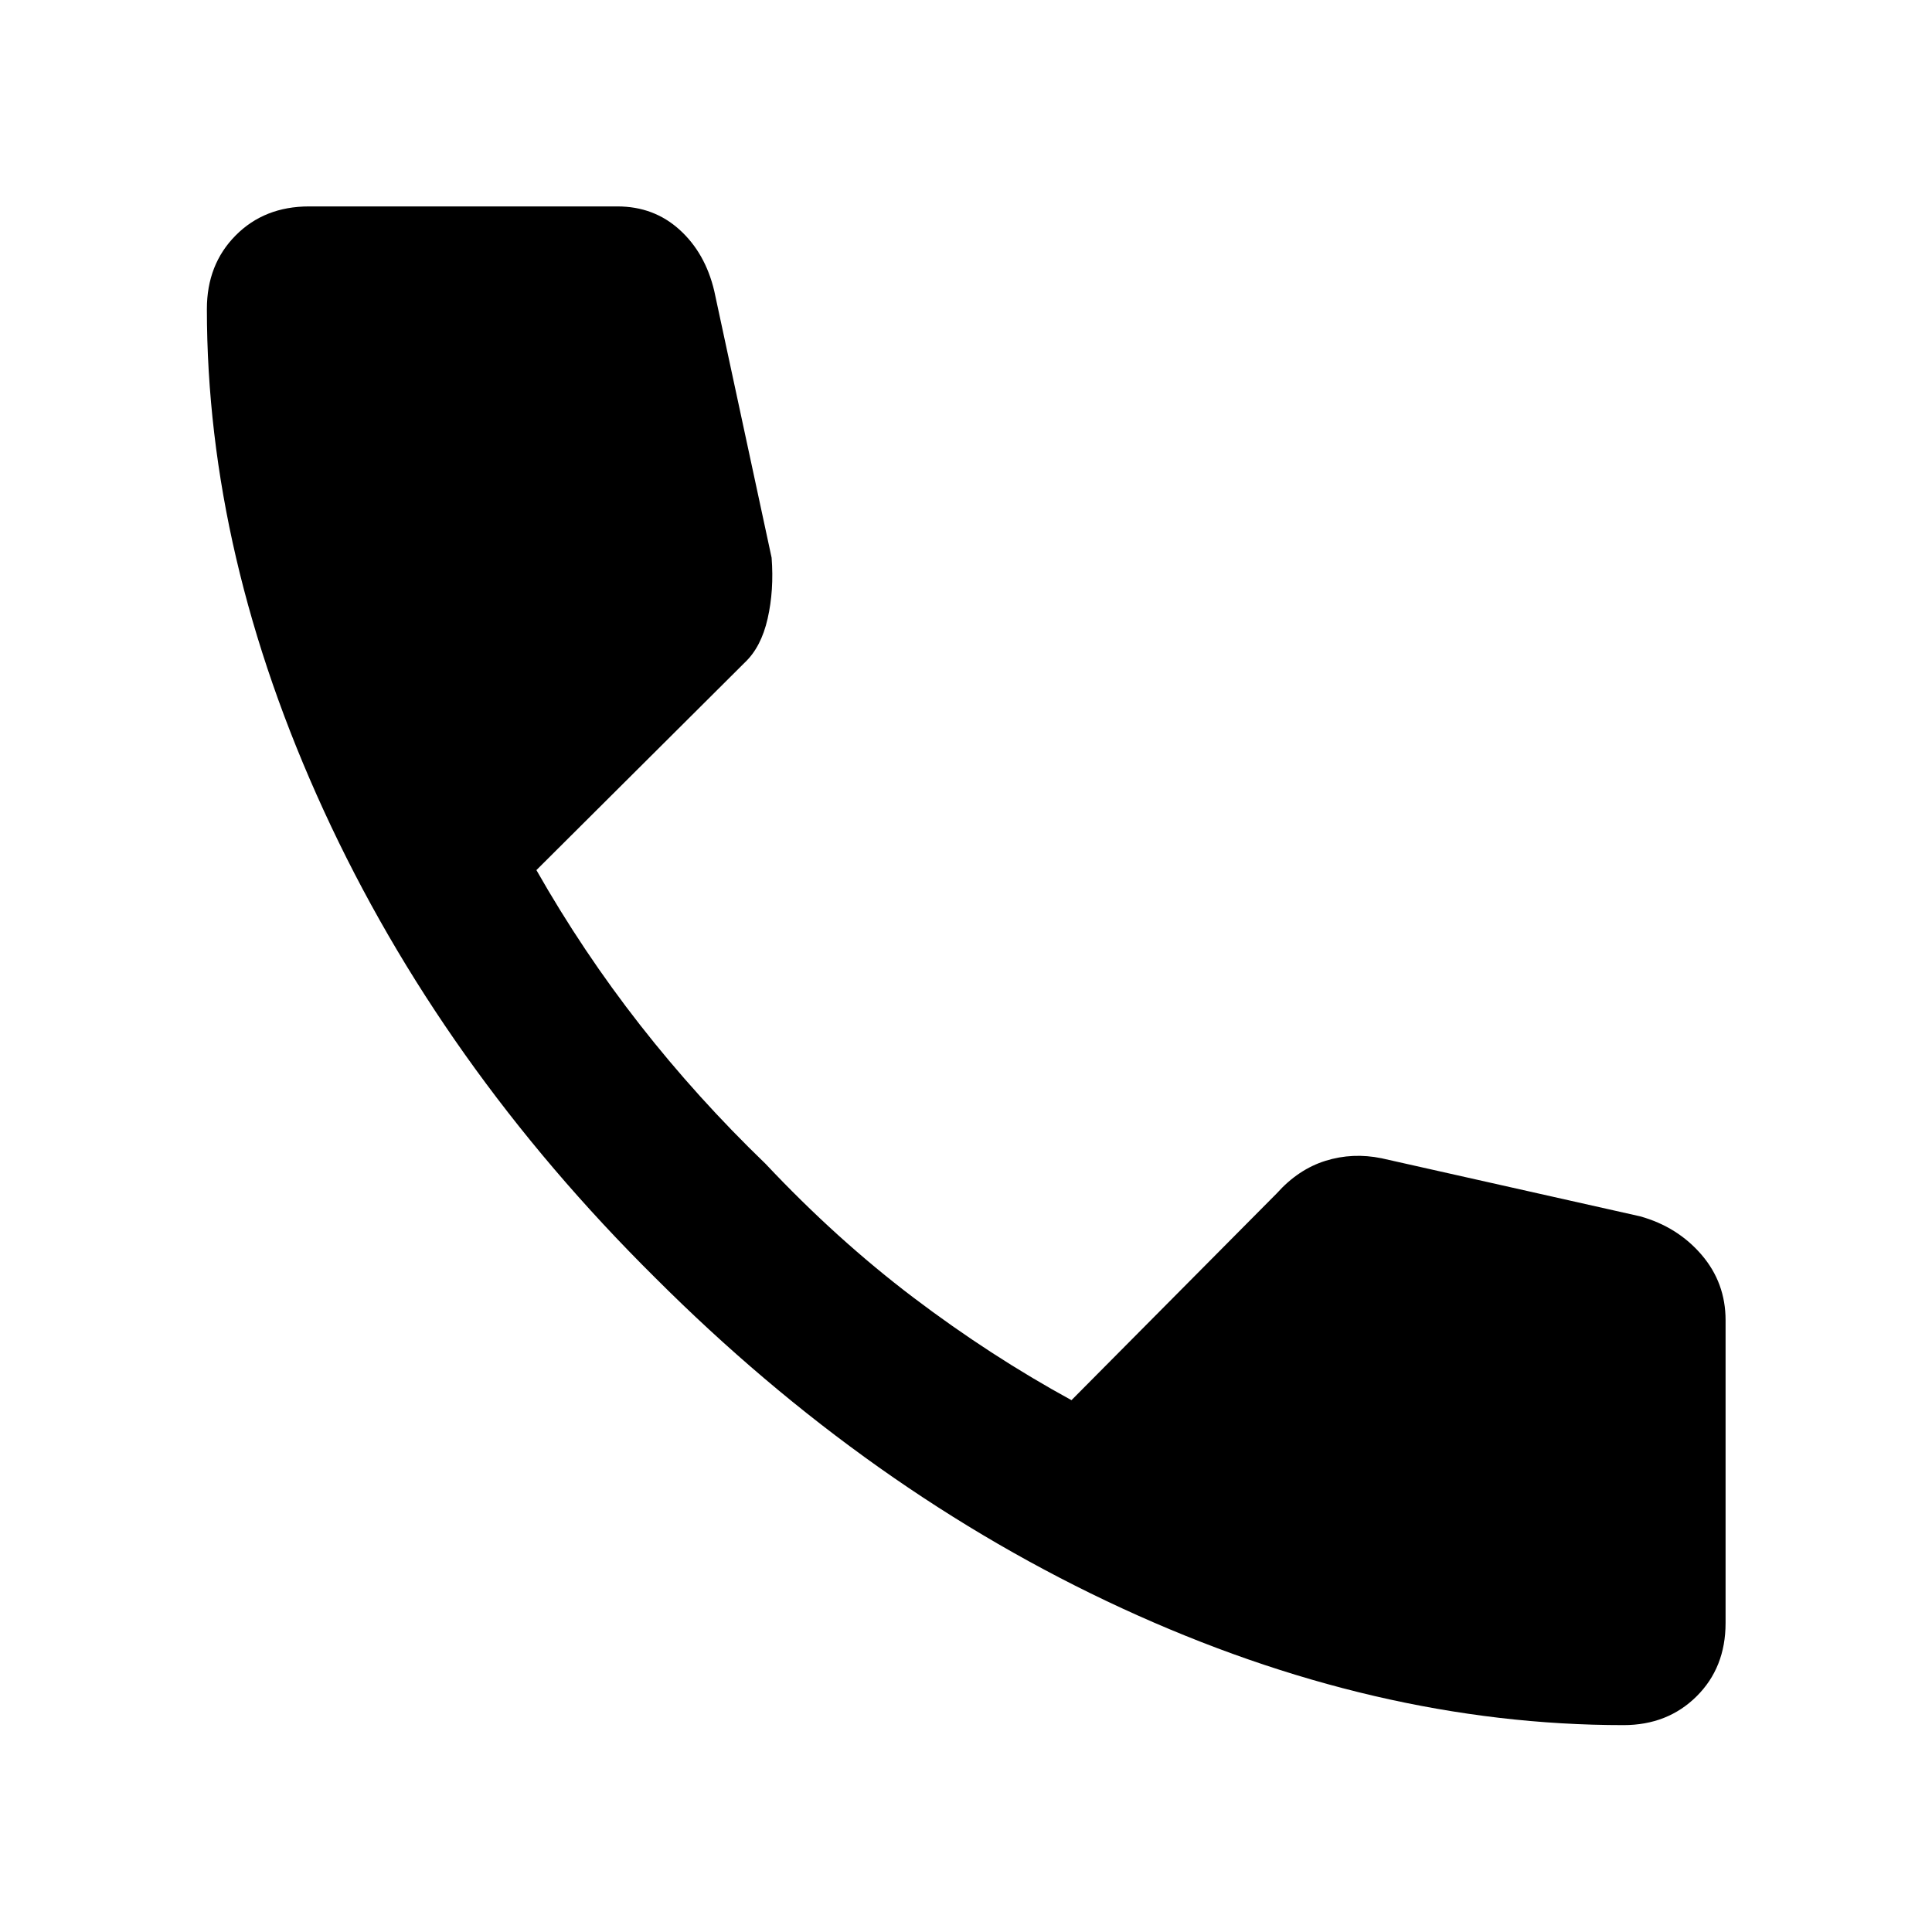
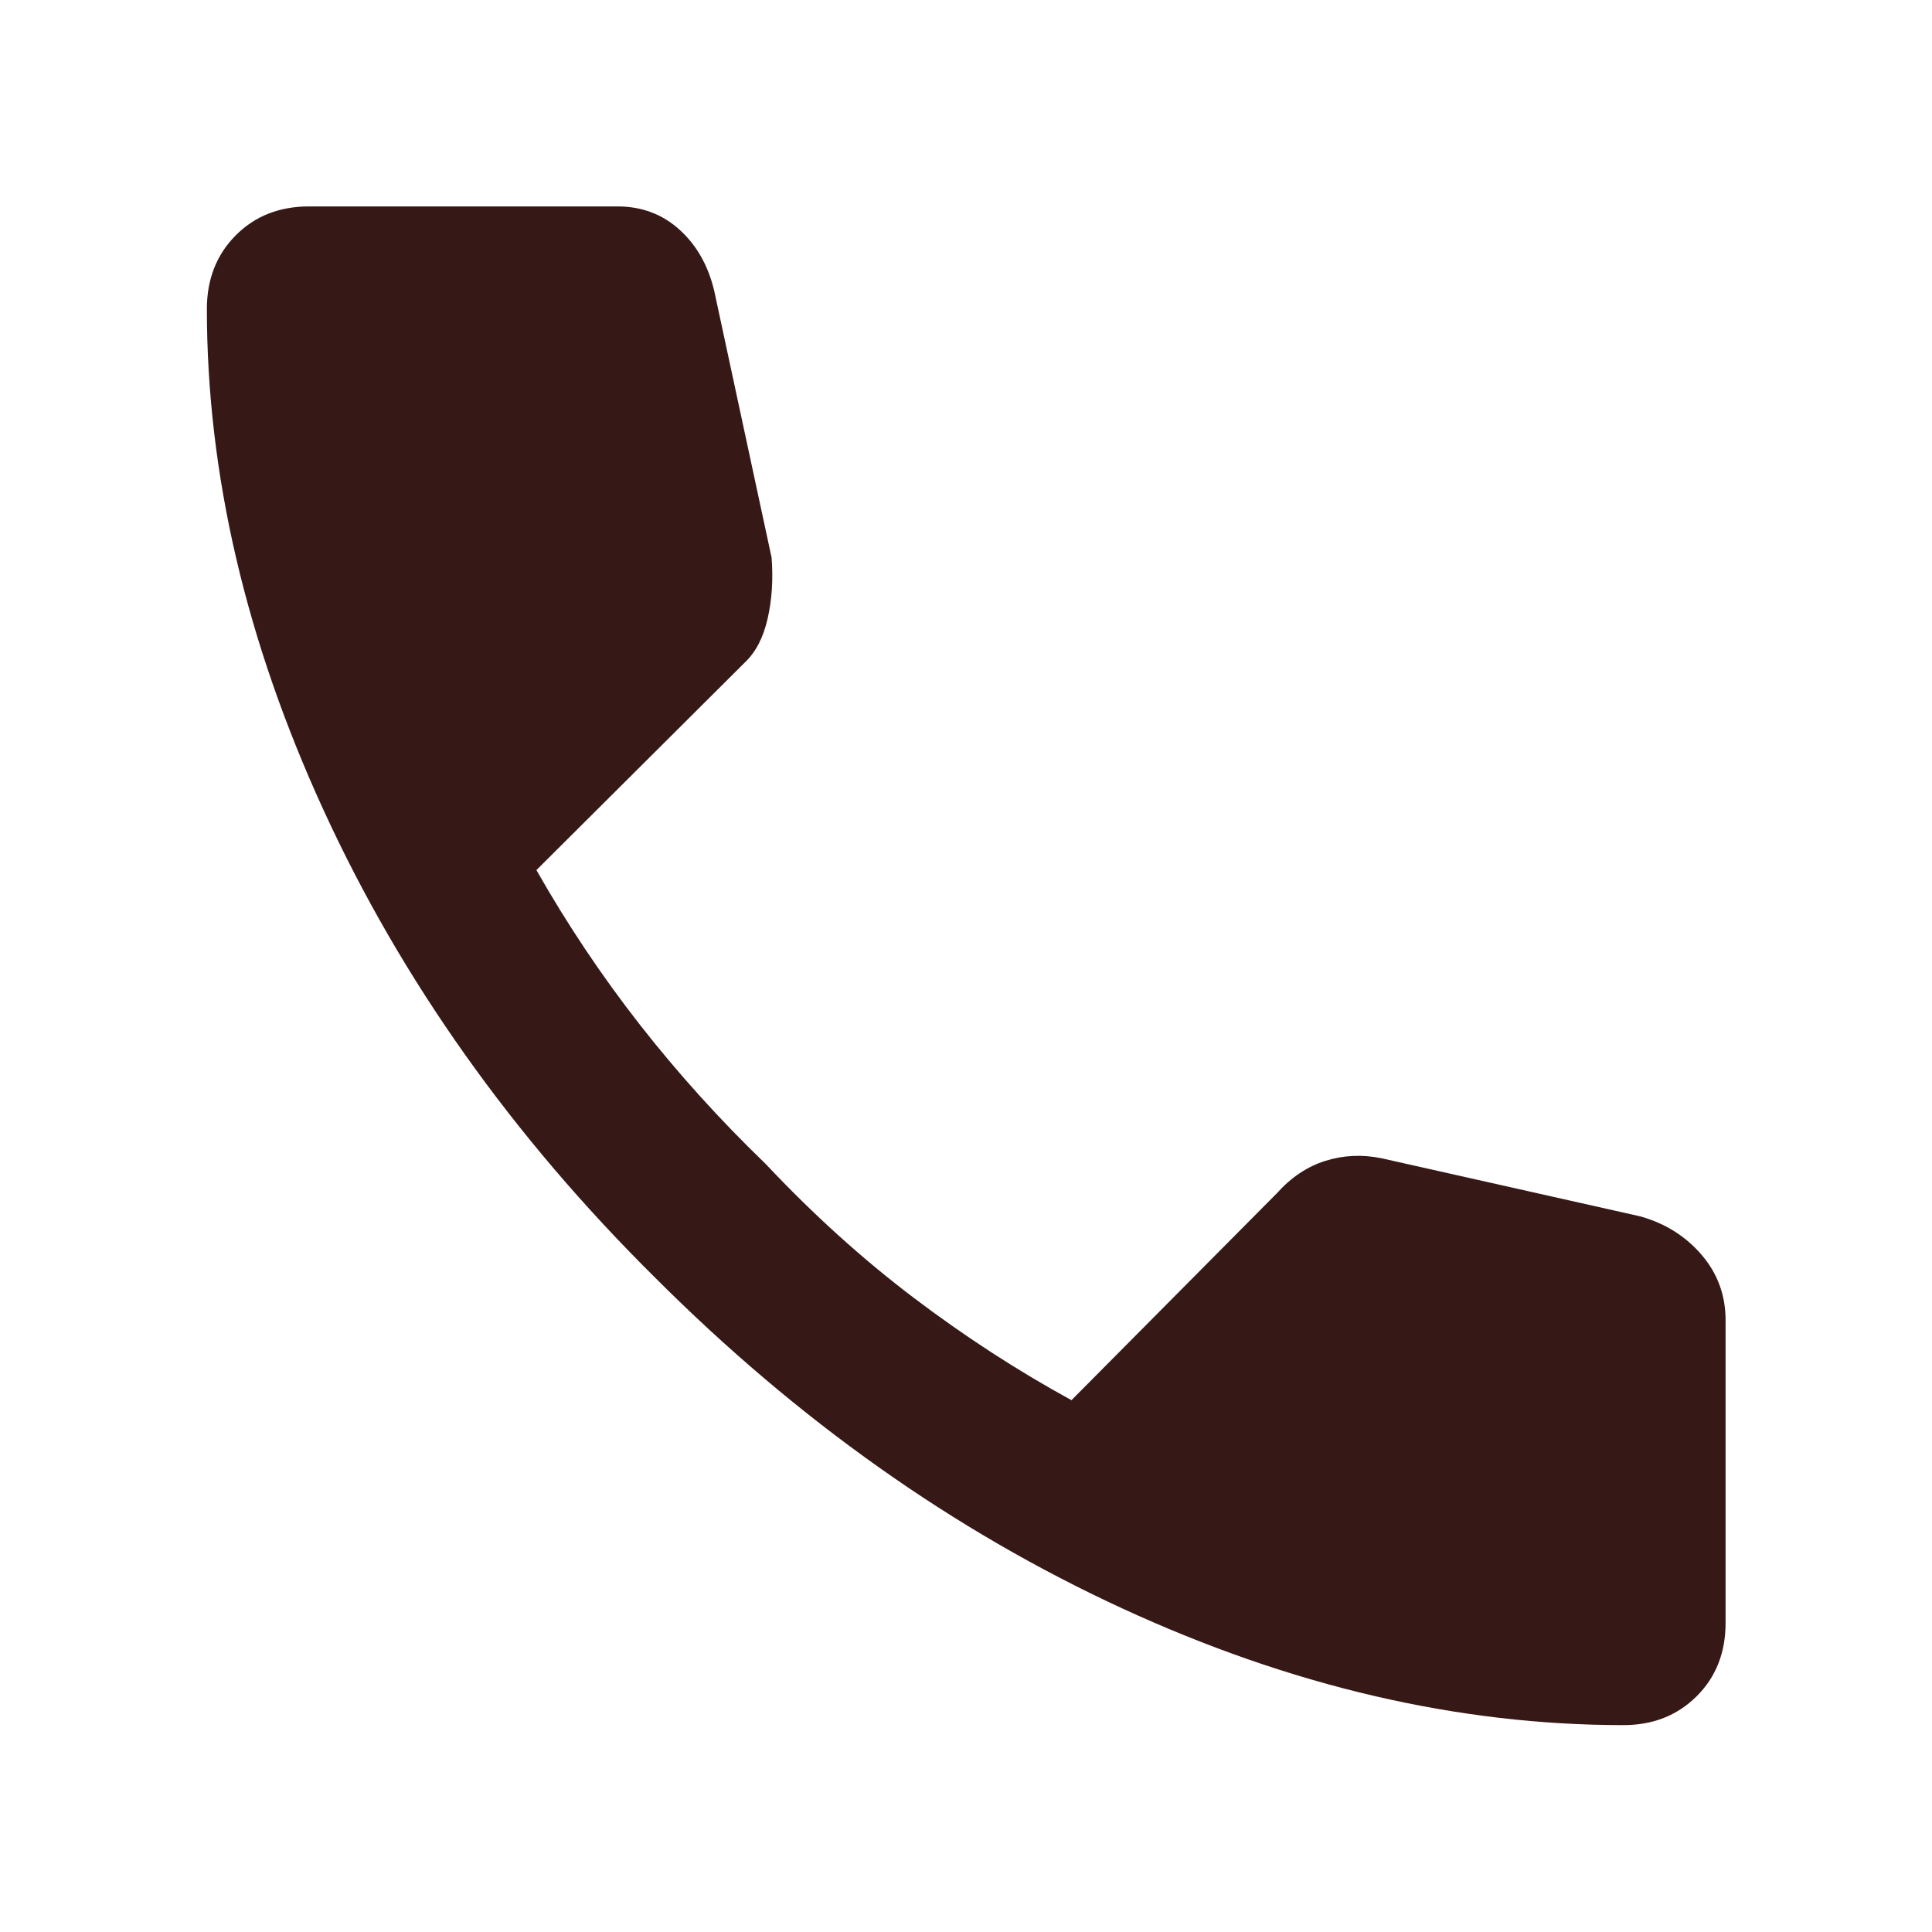
- <svg xmlns="http://www.w3.org/2000/svg" height="48" viewBox="0 -960 960 960" width="48">
+ <svg xmlns="http://www.w3.org/2000/svg" style="fill: #361916;" height="48" viewBox="0 -960 960 960" width="48">
  <path d="M806.7-102.8q-123.29 0-249.07-58-125.78-58-232.06-164.29-106.53-105.52-164.65-232.04-58.12-126.52-58.12-249.33 0-22.15 14.3-36.56 14.29-14.41 36.44-14.41H306.8q18.07 0 30.84 11.55t17.25 30.38l28.52 132.63q1.24 16.11-1.98 30.26-3.21 14.15-11.36 21.83L266.54-527.65q23.05 40.56 51.45 76.87 28.4 36.3 62.44 69.11 35.29 37.52 73.47 66.44 38.19 28.93 78.51 50.97l102.05-102.81q10.67-11.91 24.18-16.13 13.51-4.21 27.86-1.26l128.48 28.85q18.59 5.2 30.52 19.11t11.93 32.5v150.46q0 22.15-14.41 36.44-14.41 14.3-36.32 14.3Z" />
</svg>
